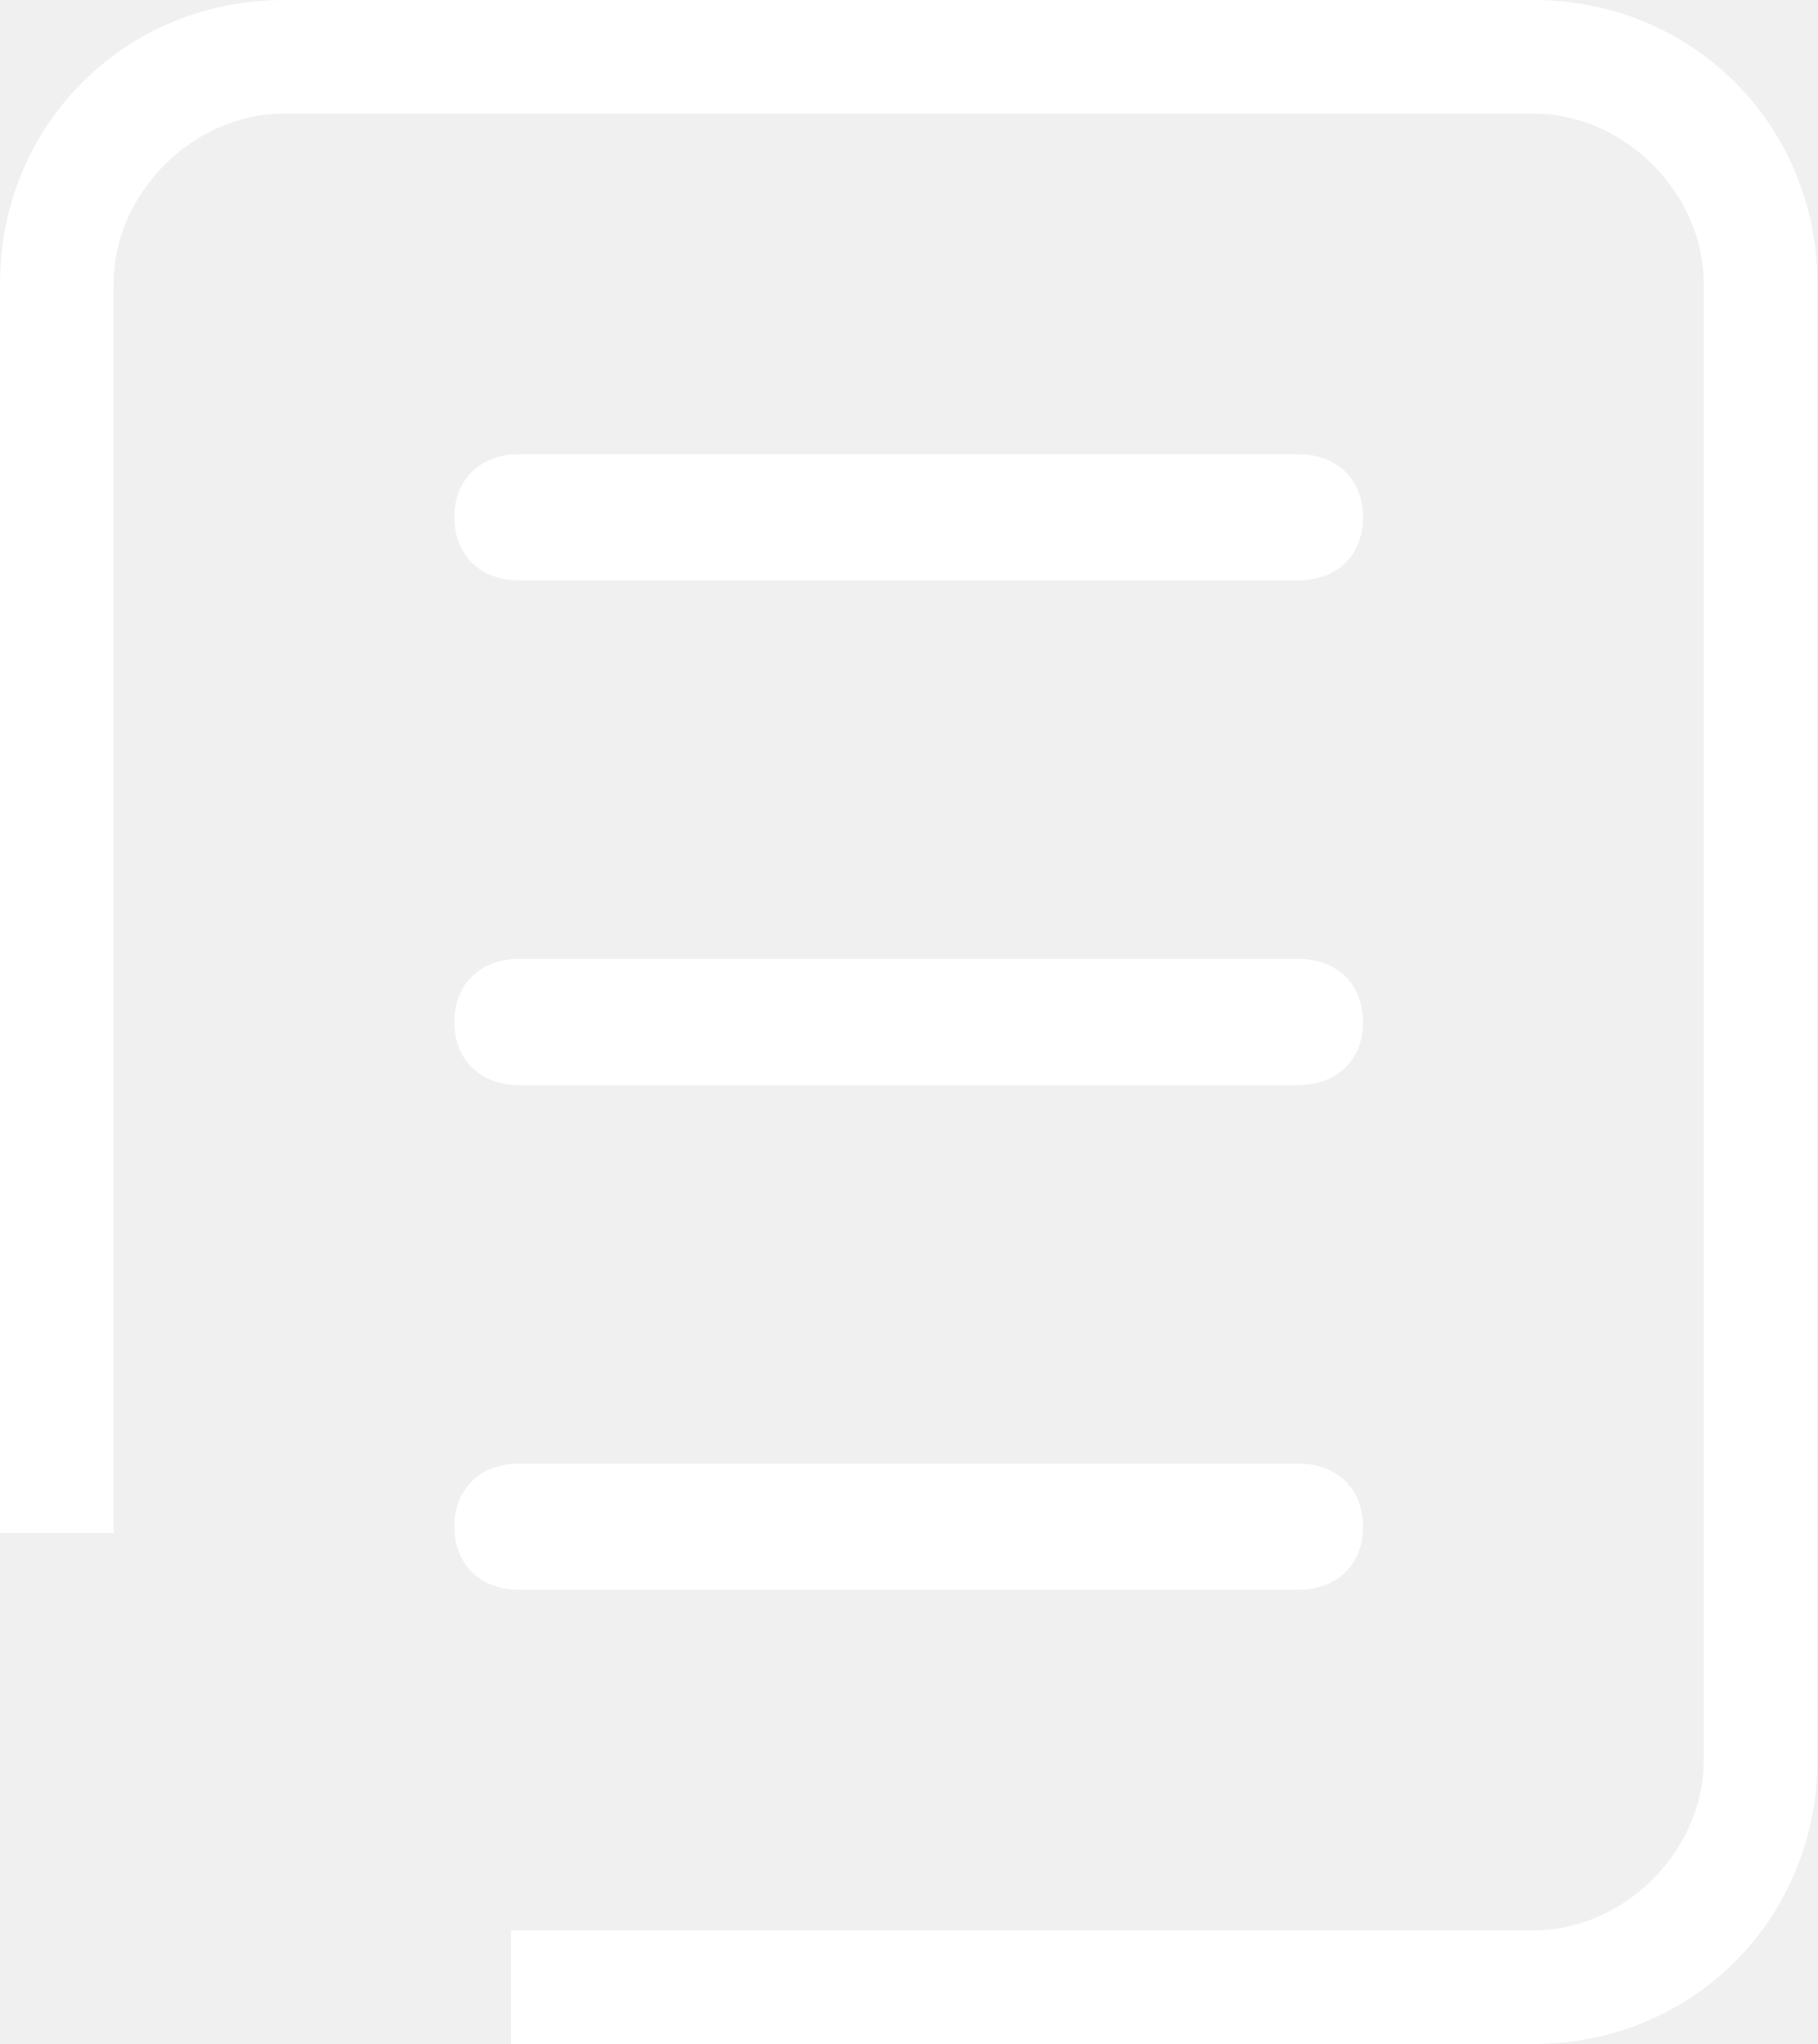
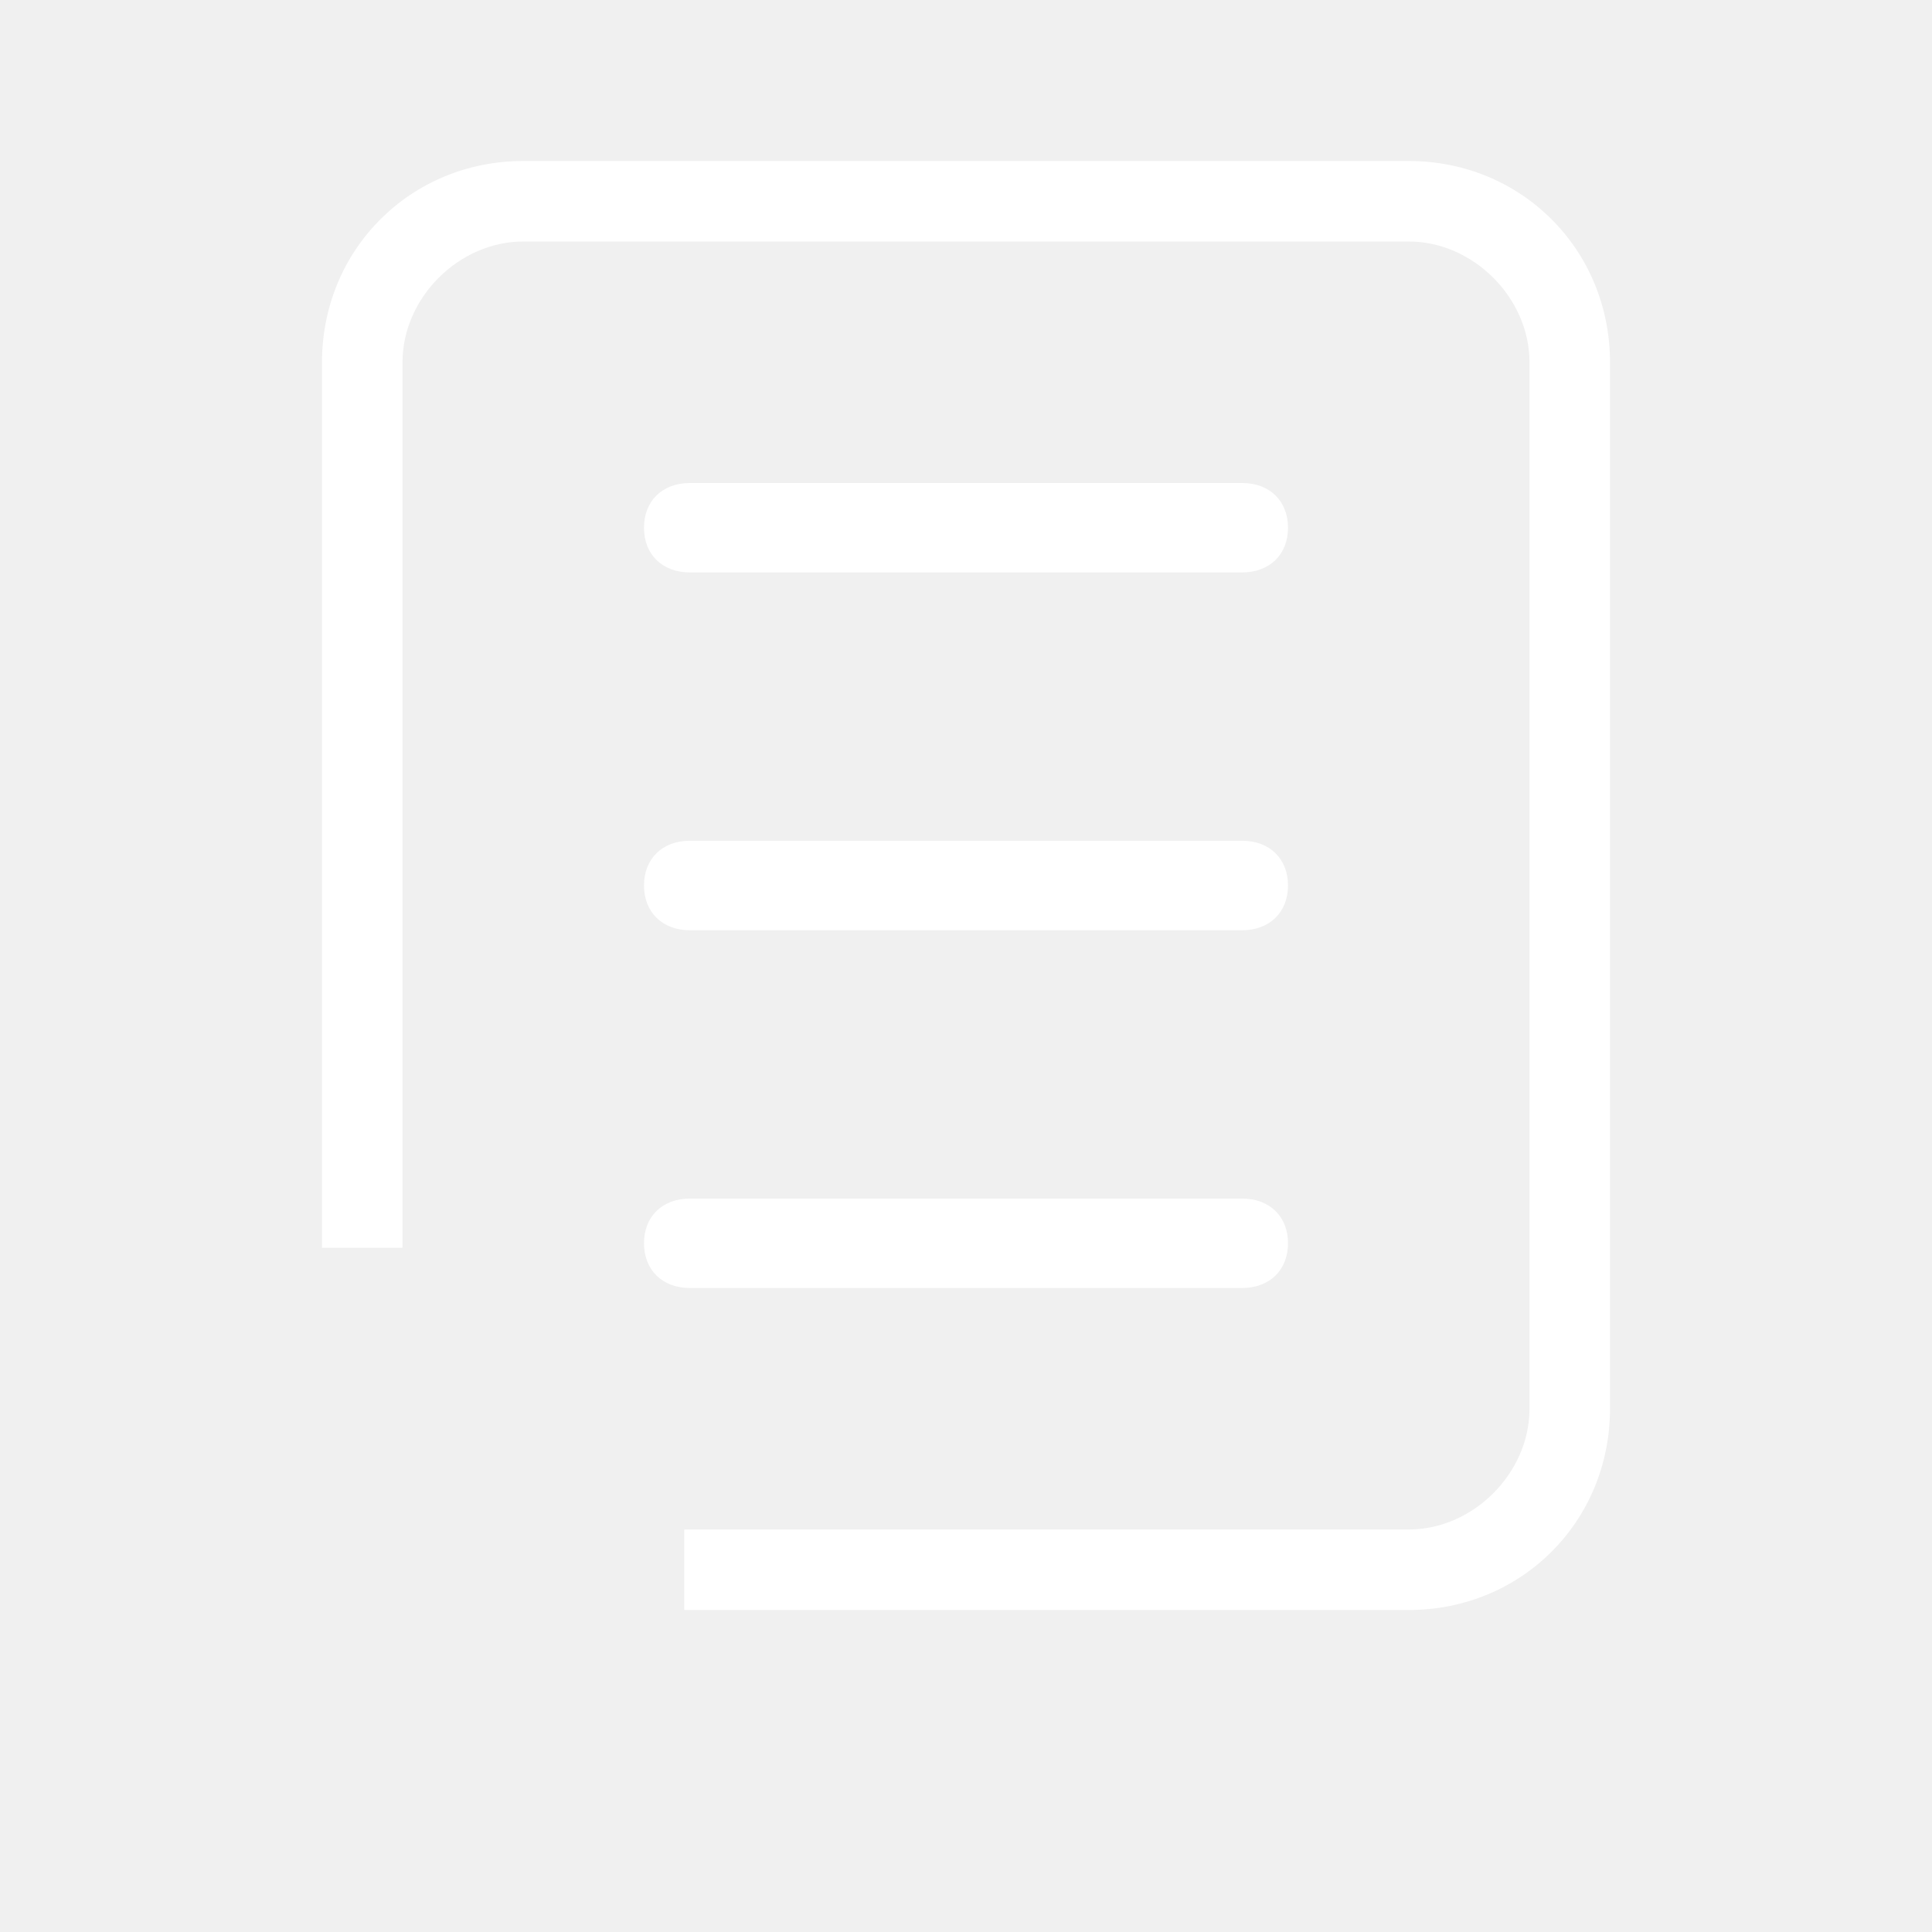
- <svg xmlns="http://www.w3.org/2000/svg" xmlns:xlink="http://www.w3.org/1999/xlink" width="16" height="18" viewBox="0 0 16 18" version="1.1">
-   <g id="Canvas" transform="translate(1062 -302)">
-     <g id="icons/posts">
+ <svg xmlns="http://www.w3.org/2000/svg" xmlns:xlink="http://www.w3.org/1999/xlink" width="24" height="24" viewBox="0 0 24 24" version="1.1">
+   <g id="Canvas" transform="translate(-34 -102)">
+     <g id="Posts">
      <g id="ico/Posts">
-         <use xlink:href="#path0_fill" transform="translate(-1062 302)" fill="#FFFFFF" />
+         <use xlink:href="#path0_fill" transform="translate(38 104)" fill="#FFFFFF" />
      </g>
    </g>
  </g>
  <defs>
    <path id="path0_fill" fill-rule="evenodd" d="M 2.5 0L 13.5 0C 14.9 0 16 1.1 16 2.5L 16 15.5C 16 16.9 14.9 18 13.5 18L 4.5 18L 4.5 17L 13.5 17C 14.3 17 15 16.3 15 15.5L 15 2.5C 15 1.7 14.3 1 13.5 1L 2.5 1C 1.7 1 1 1.7 1 2.5L 1 13.5L 0 13.5L 0 2.5C 0 1.1 1.1 0 2.5 0ZM 11.429 5.111L 4.571 5.111C 4.229 5.111 4 4.889 4 4.556C 4 4.222 4.229 4 4.571 4L 11.429 4C 11.771 4 12 4.222 12 4.556C 12 4.889 11.771 5.111 11.429 5.111ZM 4.571 9.556L 11.429 9.556C 11.771 9.556 12 9.333 12 9C 12 8.667 11.771 8.444 11.429 8.444L 4.571 8.444C 4.229 8.444 4 8.667 4 9C 4 9.333 4.229 9.556 4.571 9.556ZM 11.429 14L 4.571 14C 4.229 14 4 13.778 4 13.444C 4 13.111 4.229 12.889 4.571 12.889L 11.429 12.889C 11.771 12.889 12 13.111 12 13.444C 12 13.778 11.771 14 11.429 14Z" />
  </defs>
</svg>
